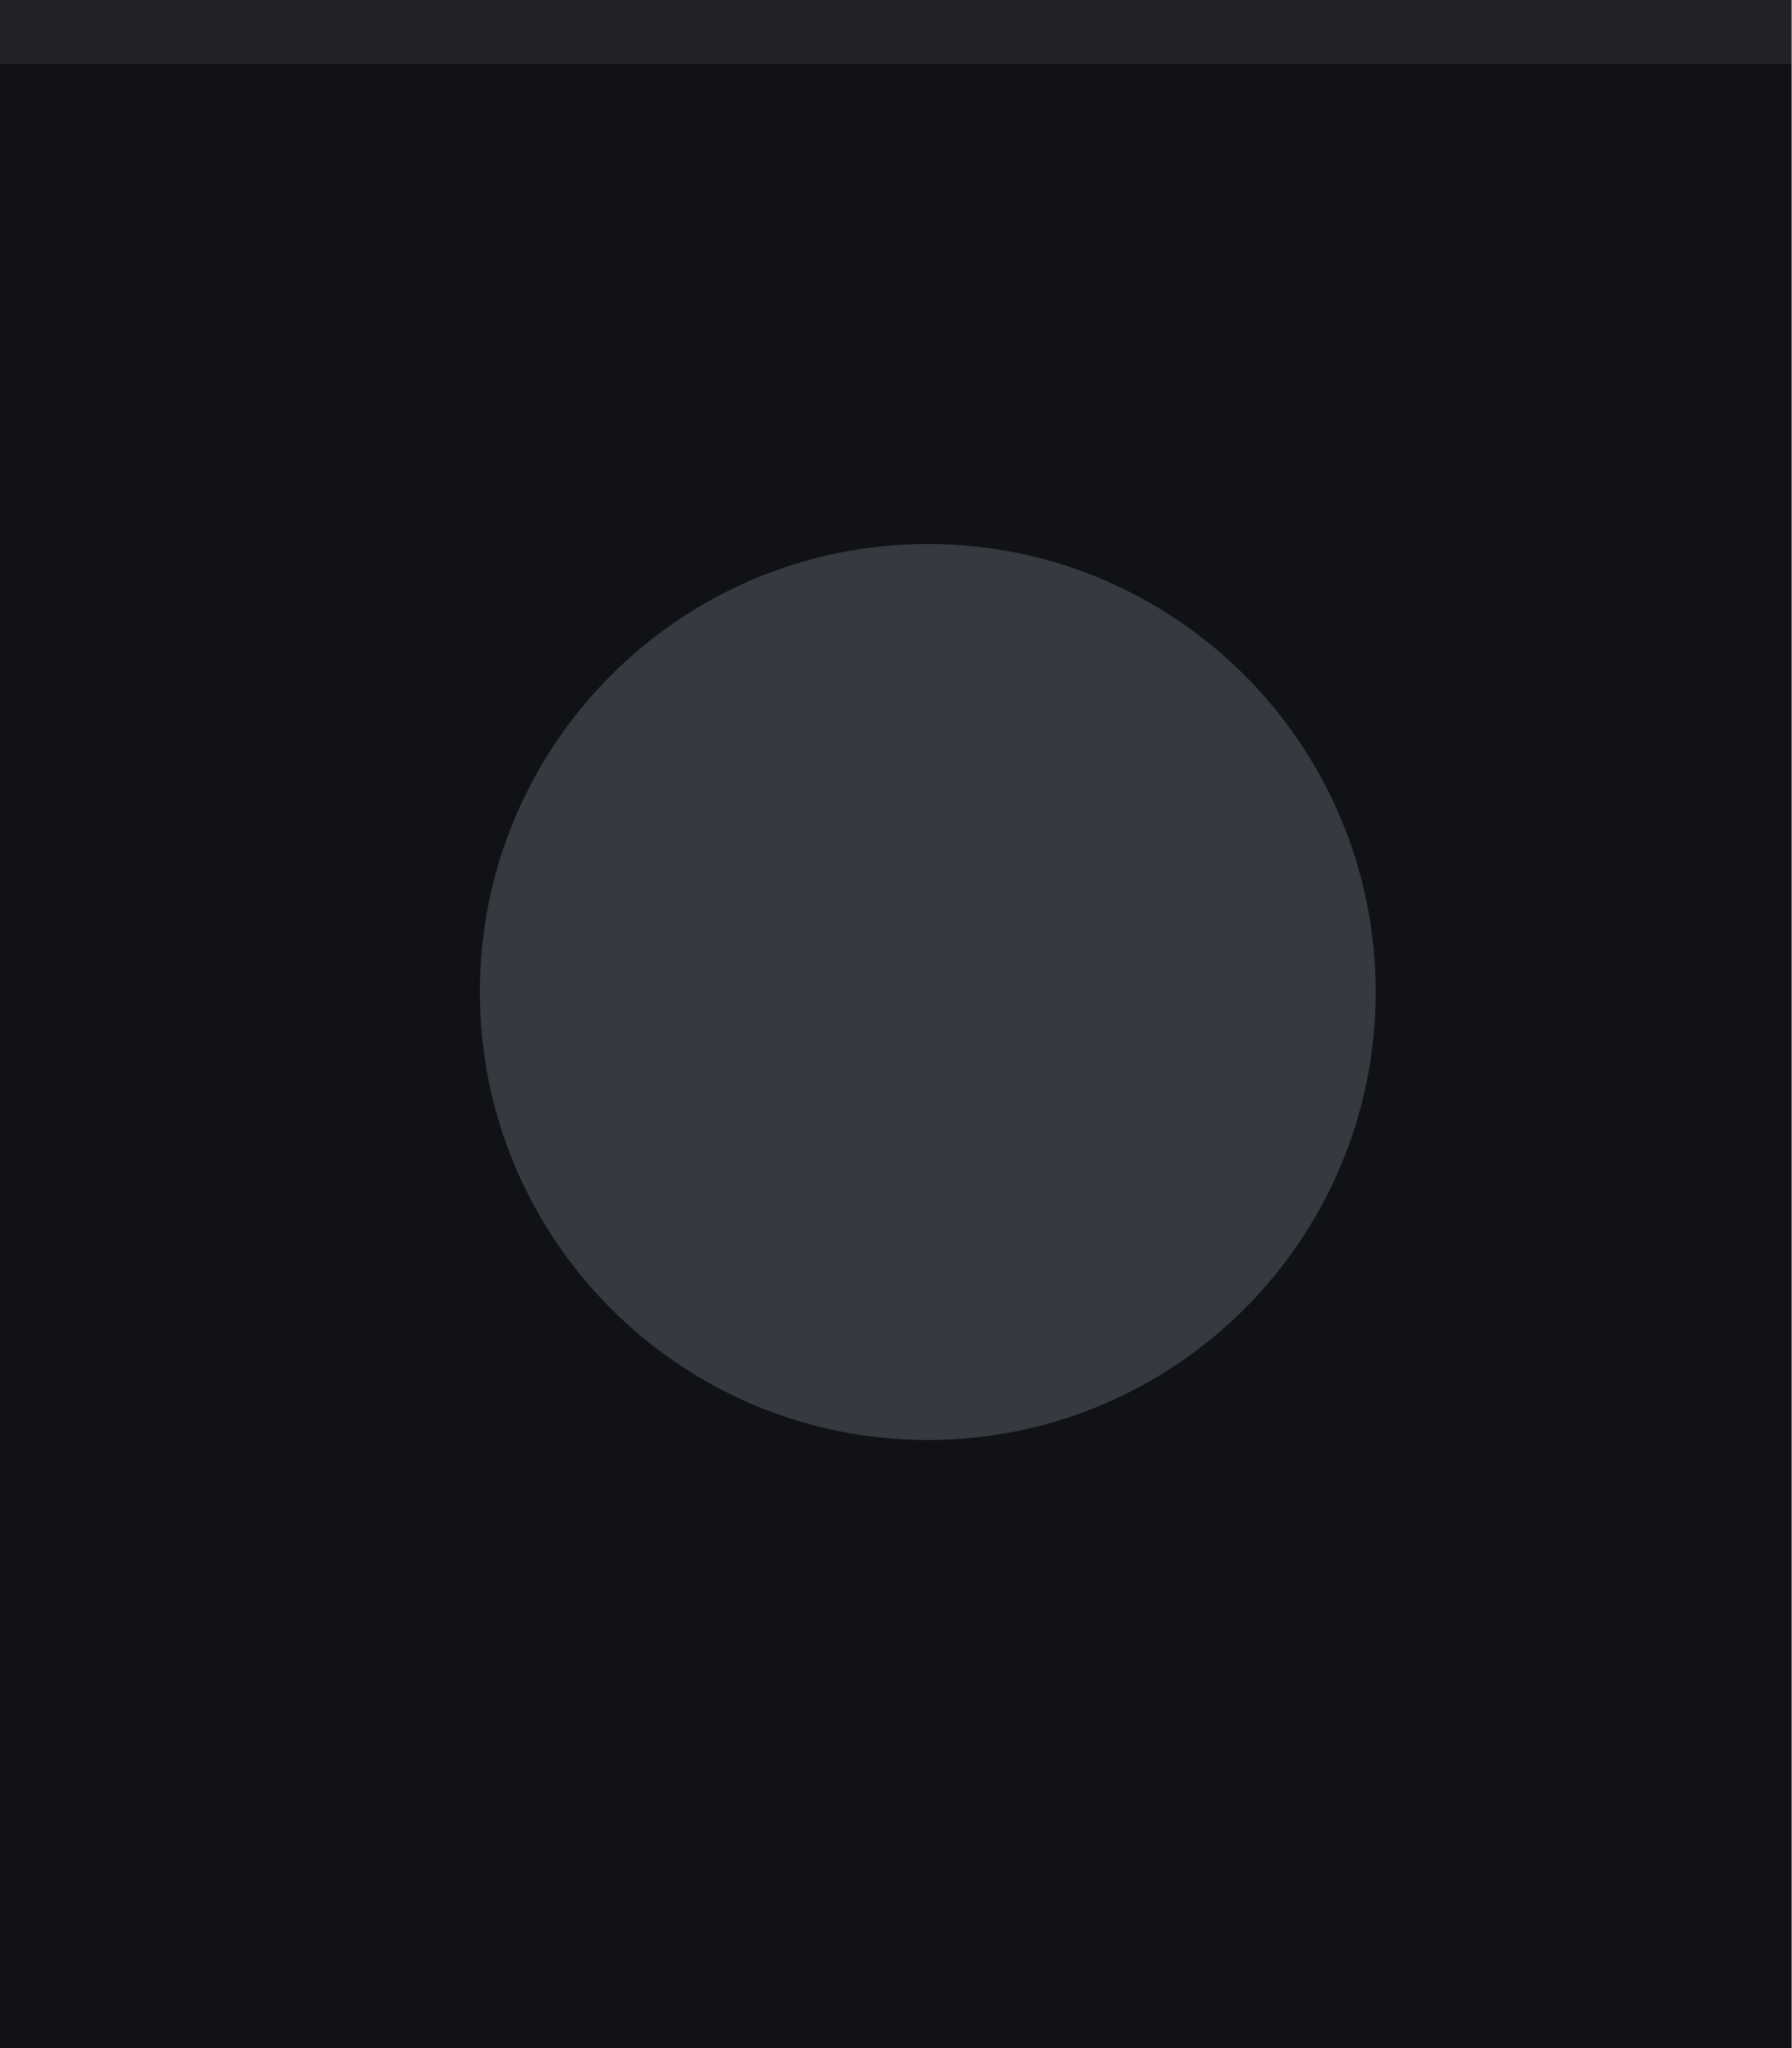
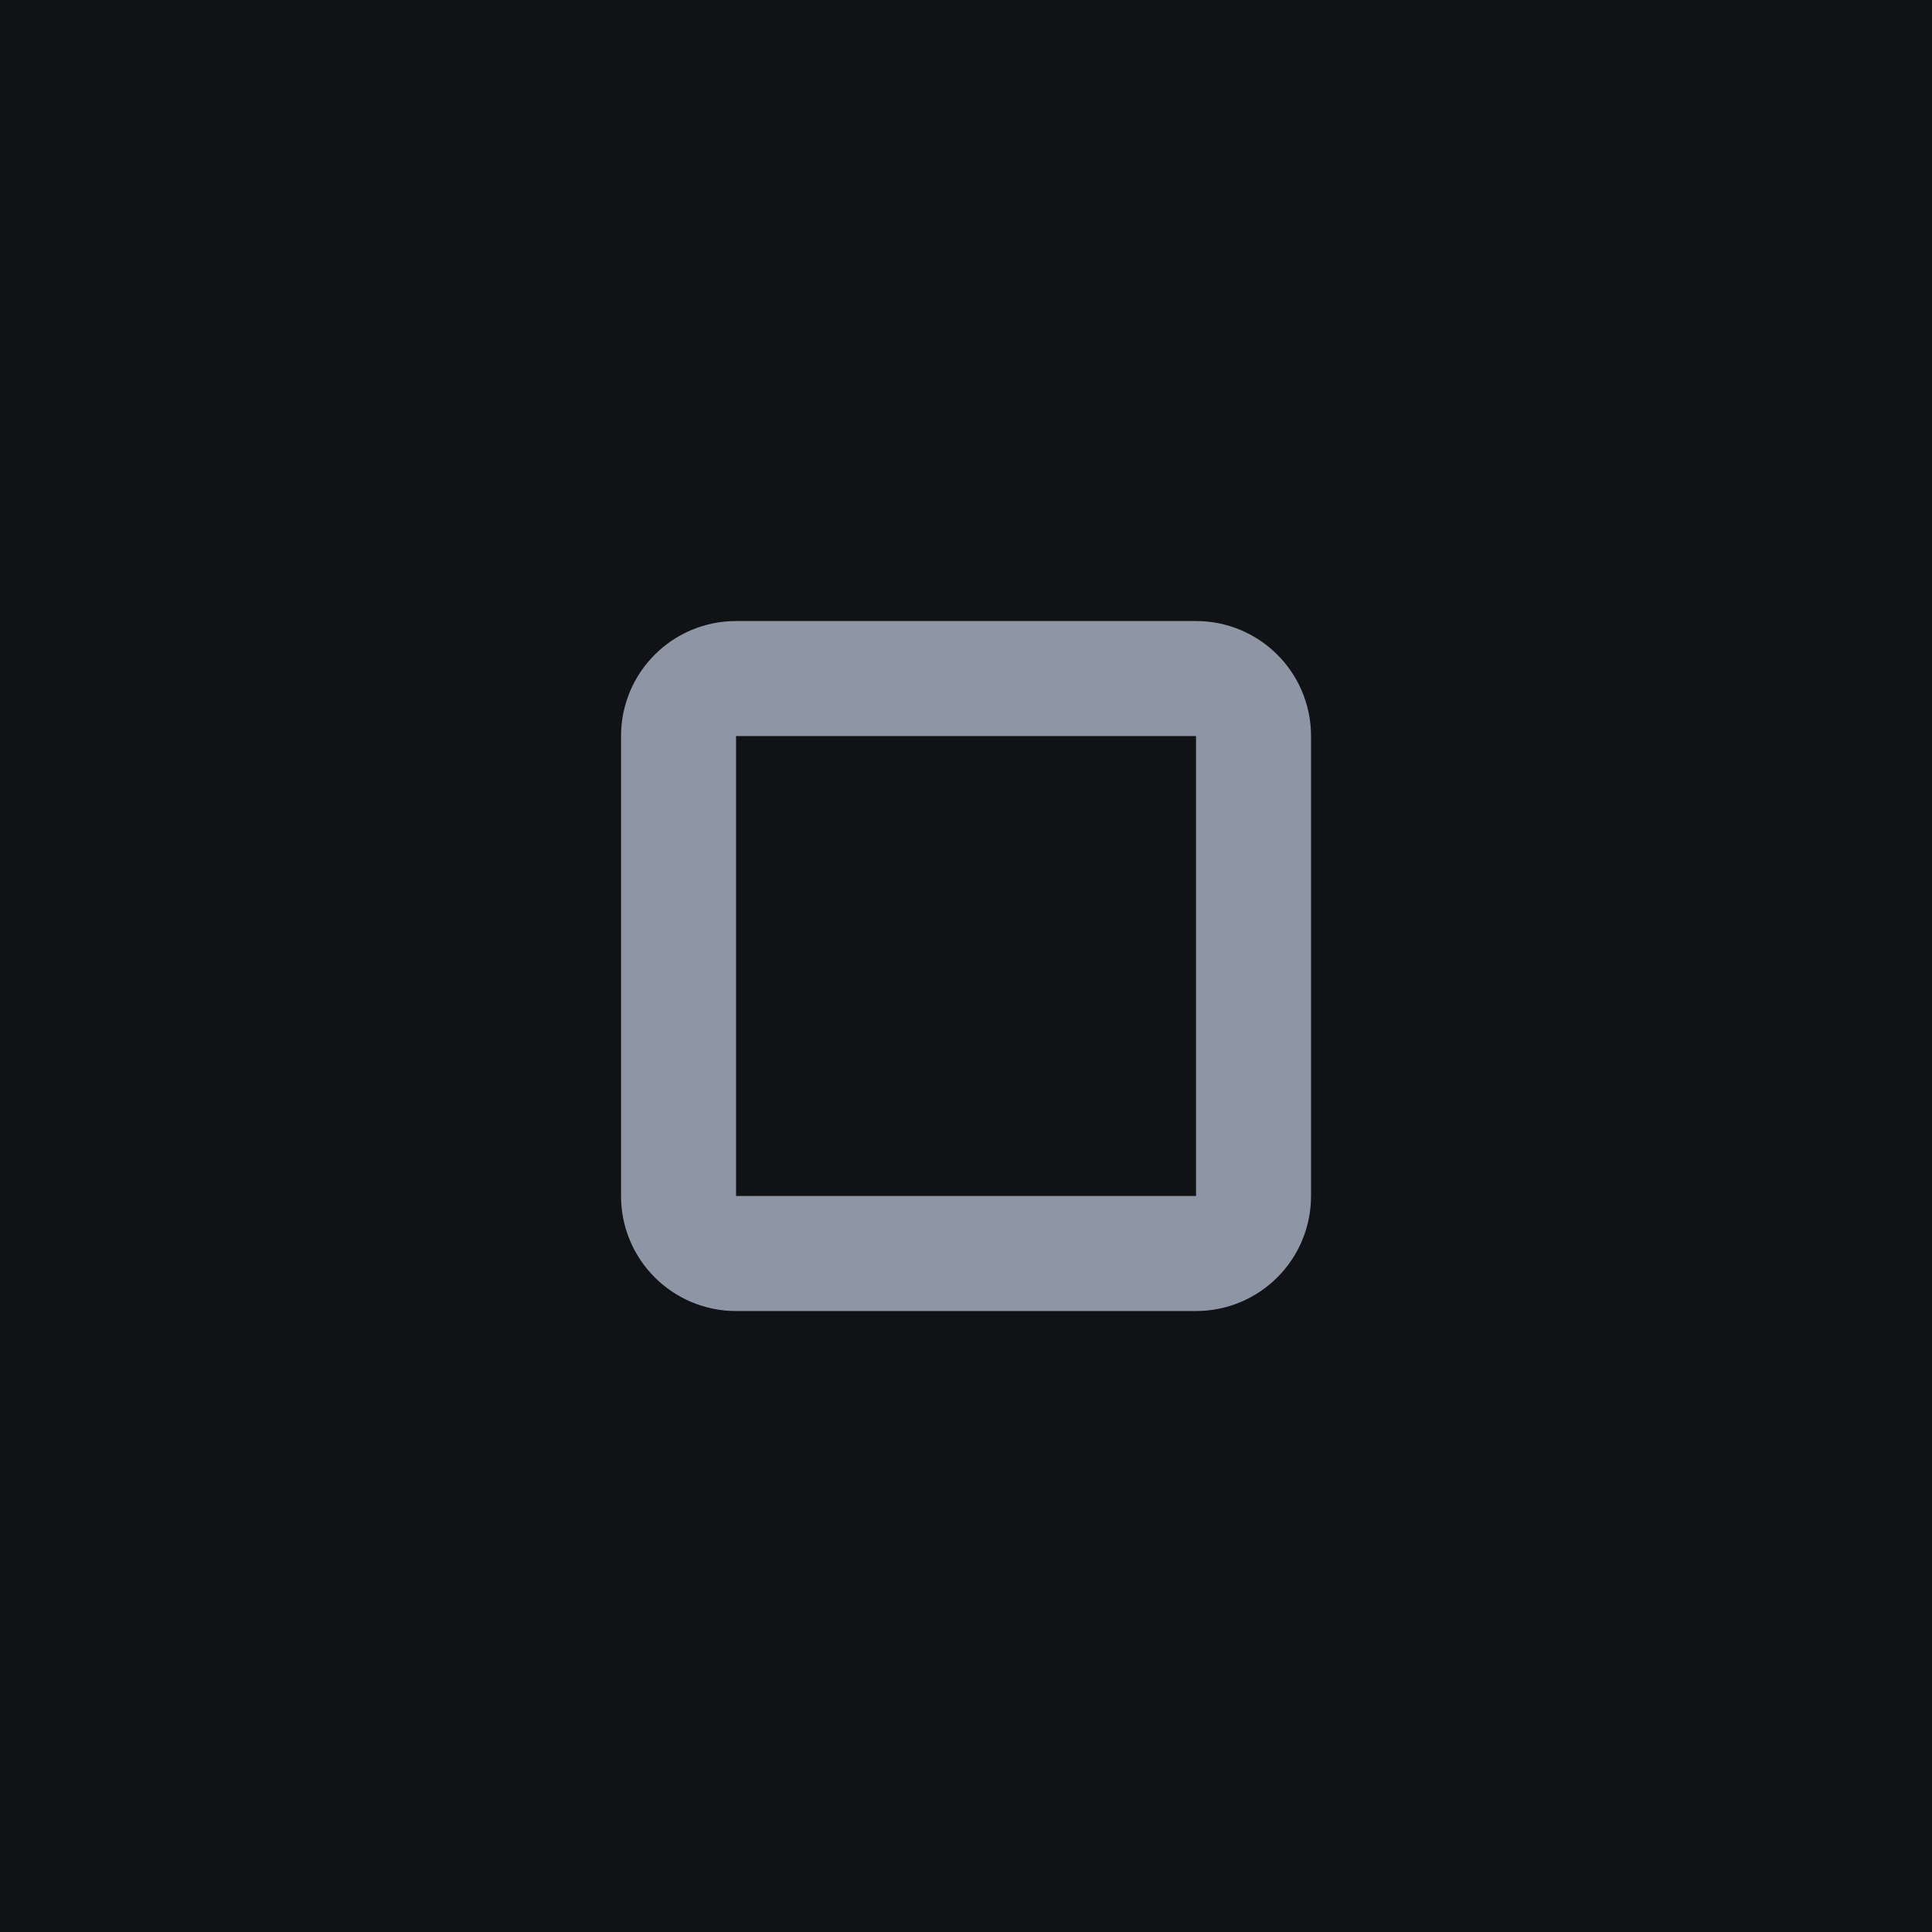
- <svg xmlns="http://www.w3.org/2000/svg" width="28" height="32" viewBox="0 0 28 32" id="svg4142" version="1.1">
+ <svg xmlns="http://www.w3.org/2000/svg" width="28" height="28" viewBox="0 0 28 28" id="svg4142" version="1.1">
  <defs id="defs4144" />
-   <g id="layer1" transform="translate(0,-1020.362)">
+   <g id="layer1" transform="translate(0,-1024.362)">
    <rect style="opacity:1;fill:#111216;fill-opacity:1;fill-rule:evenodd;stroke:none;stroke-width:2.745;stroke-linecap:butt;stroke-linejoin:miter;stroke-miterlimit:4;stroke-dasharray:none;stroke-dashoffset:478.437;stroke-opacity:1" id="rect4741" width="28" height="32" x="0" y="1020.362" />
-     <circle style="fill:#eceff1;fill-opacity:0.1;stroke:none;stroke-width:0.5;stroke-linejoin:miter;stroke-miterlimit:4;stroke-dasharray:none;stroke-opacity:1" id="path2994" cx="1038.059" cy="13.018" r="12" transform="matrix(0,1,-1,0,0,0)" />
-     <rect style="opacity:1;fill:#ffffff;fill-opacity:0.07;fill-rule:evenodd;stroke:none;stroke-width:2.745;stroke-linecap:butt;stroke-linejoin:miter;stroke-miterlimit:4;stroke-dasharray:none;stroke-dashoffset:478.437;stroke-opacity:1" id="rect4139" width="28" height="1" x="0" y="1020.362" />
-     <path id="path4096" style="fill:#373941;fill-opacity:1;fill-rule:evenodd;stroke:none;stroke-width:0.013" d="m 14.5,1042.862 c 3.866,0 7,-3.134 7,-7 0,-3.866 -3.134,-7 -7,-7 -3.866,0 -7,3.134 -7,7 0,3.866 3.134,7 7,7" />
+     <circle style="fill:#eceff1;fill-opacity:0.1;stroke:none;stroke-width:0.5;stroke-linejoin:miter;stroke-miterlimit:4;stroke-dasharray:none;stroke-opacity:1" id="path2994" cx="1036.362" cy="13" r="12" transform="rotate(90)" />
+     <rect style="opacity:1;fill:#ffffff;fill-opacity:0.07;fill-rule:evenodd;stroke:none;stroke-width:2.745;stroke-linecap:butt;stroke-linejoin:miter;stroke-miterlimit:4;stroke-dasharray:none;stroke-dashoffset:478.437;stroke-opacity:1" id="rect4959" width="28" height="1" x="0" y="1020.362" />
+     <rect style="opacity:1;fill:#d8dee9;fill-opacity:0;stroke:#8e95a4;stroke-width:1.667;stroke-linejoin:round;stroke-miterlimit:3;stroke-dasharray:none;stroke-opacity:1;paint-order:markers fill stroke" id="rect818" width="8.333" height="8.333" x="9.834" y="1034.196" rx="0.833" ry="0.833" />
  </g>
</svg>
